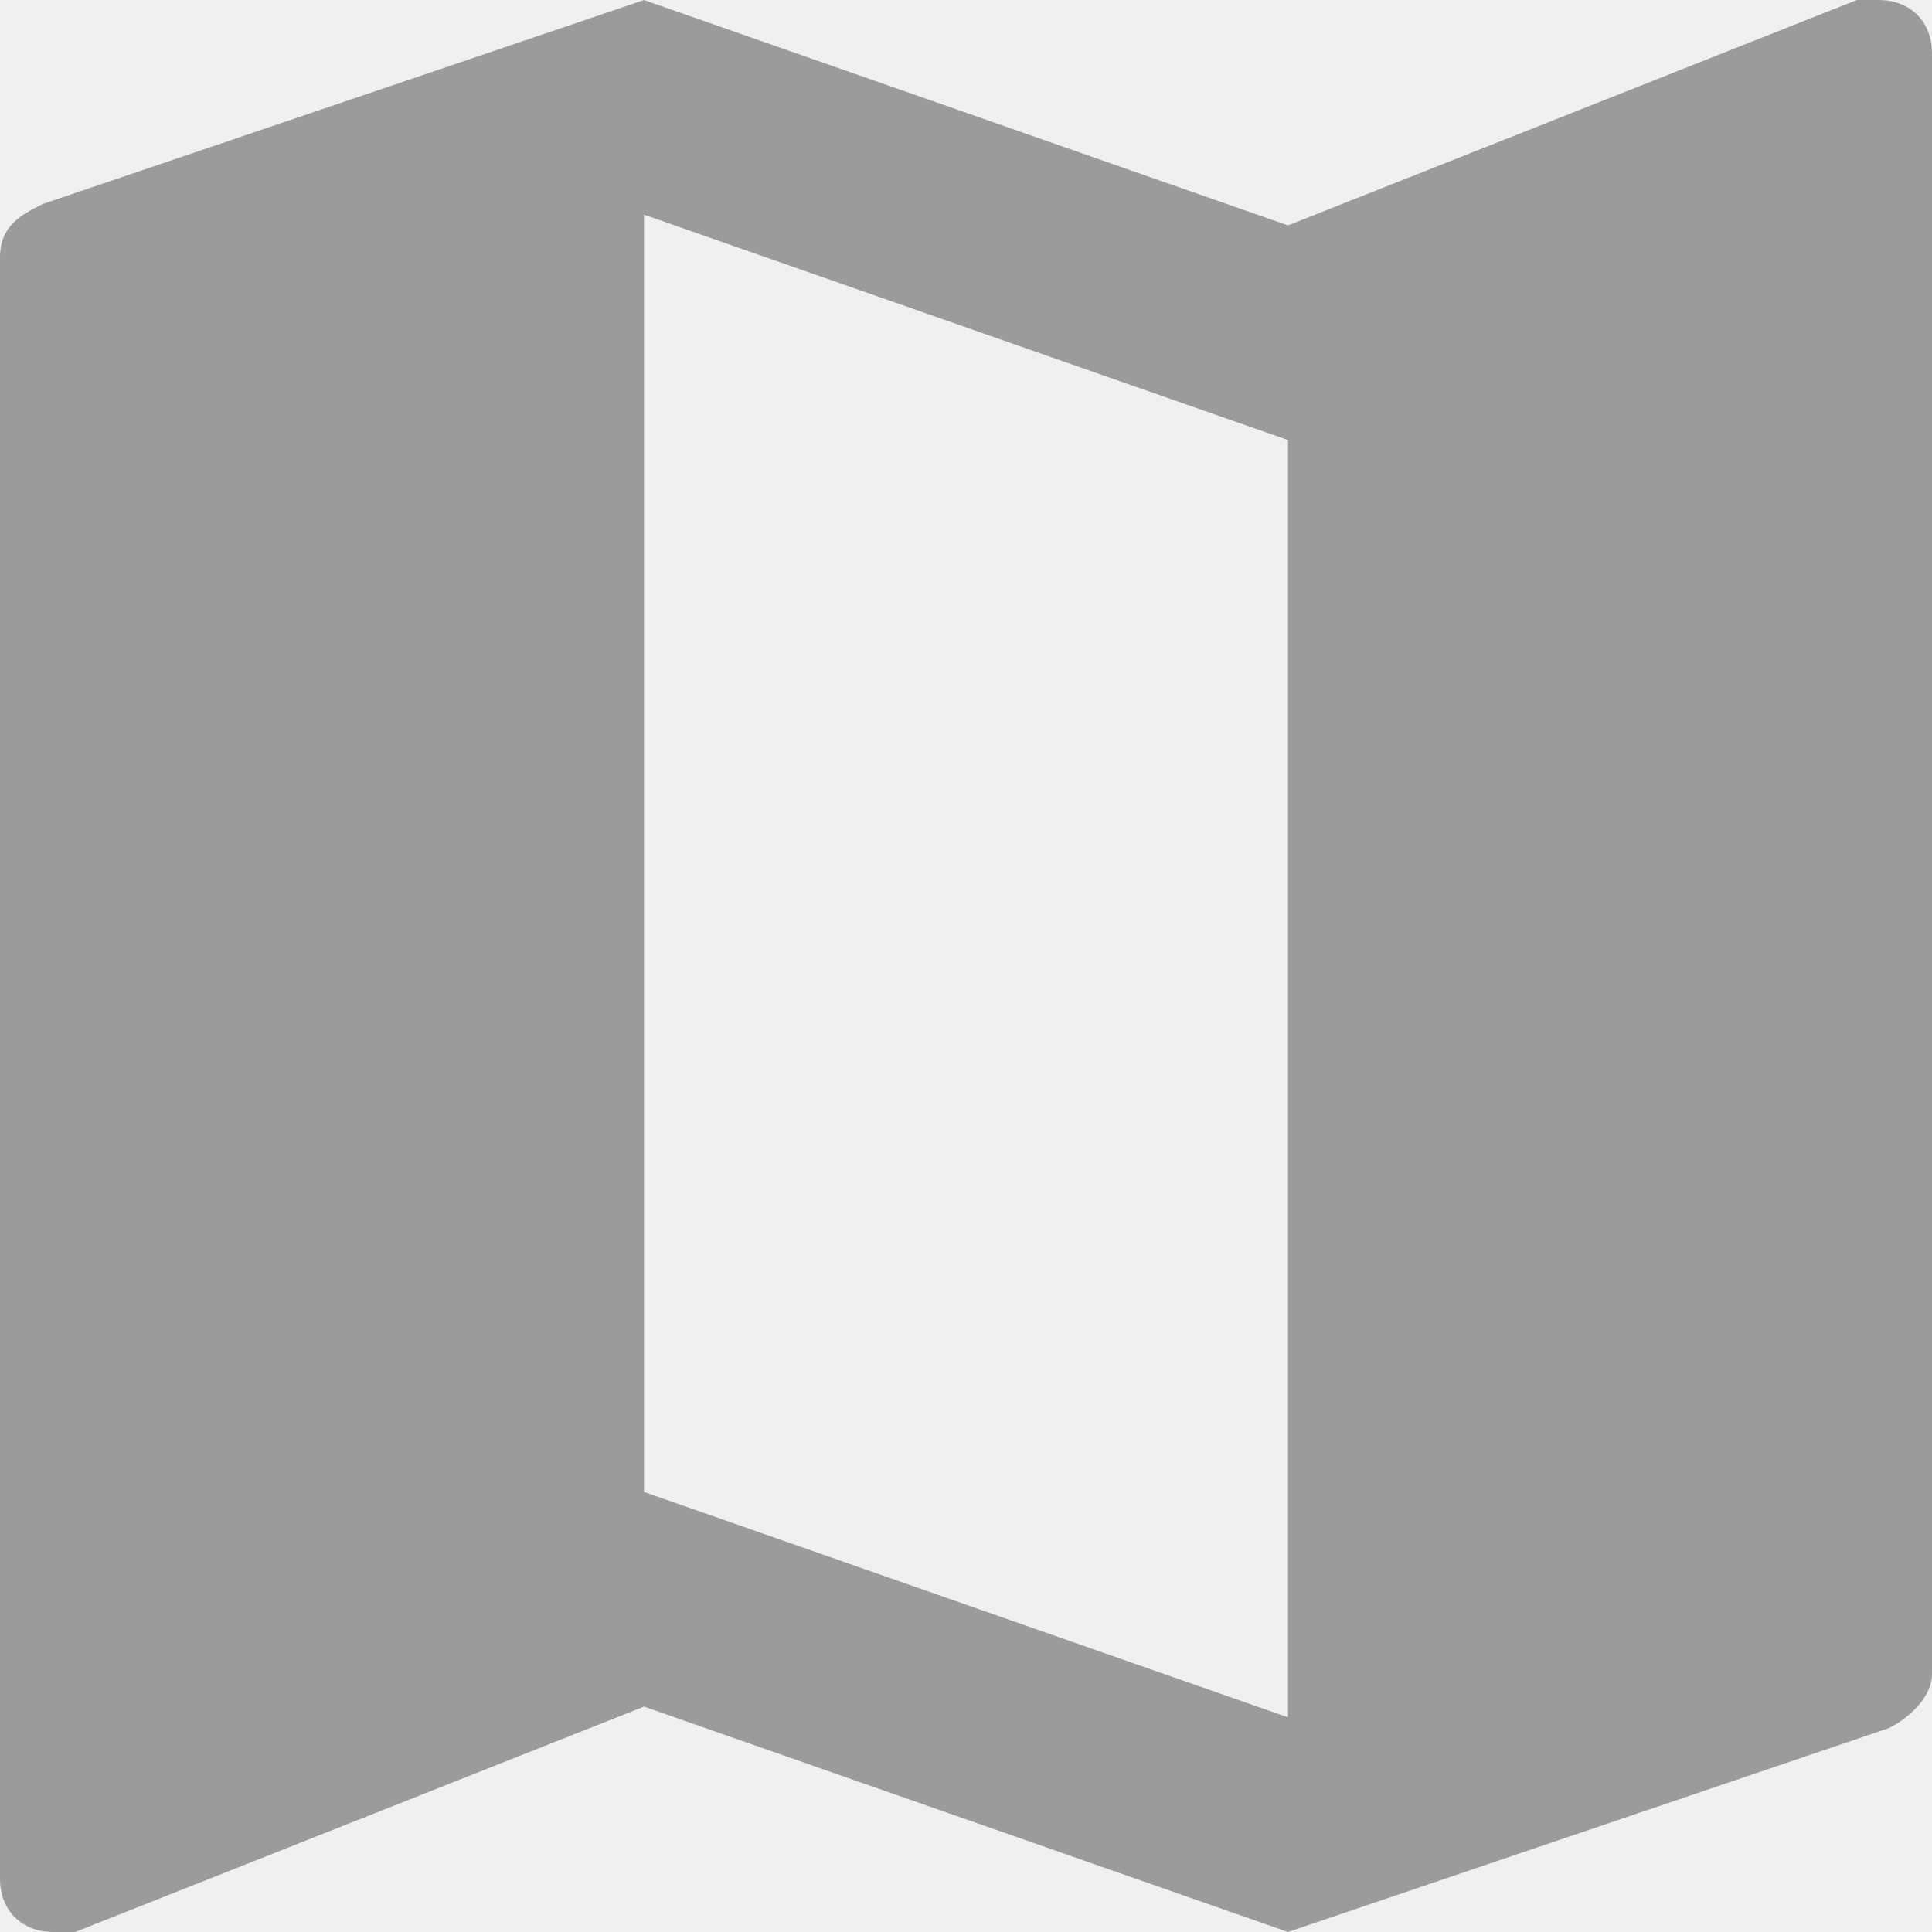
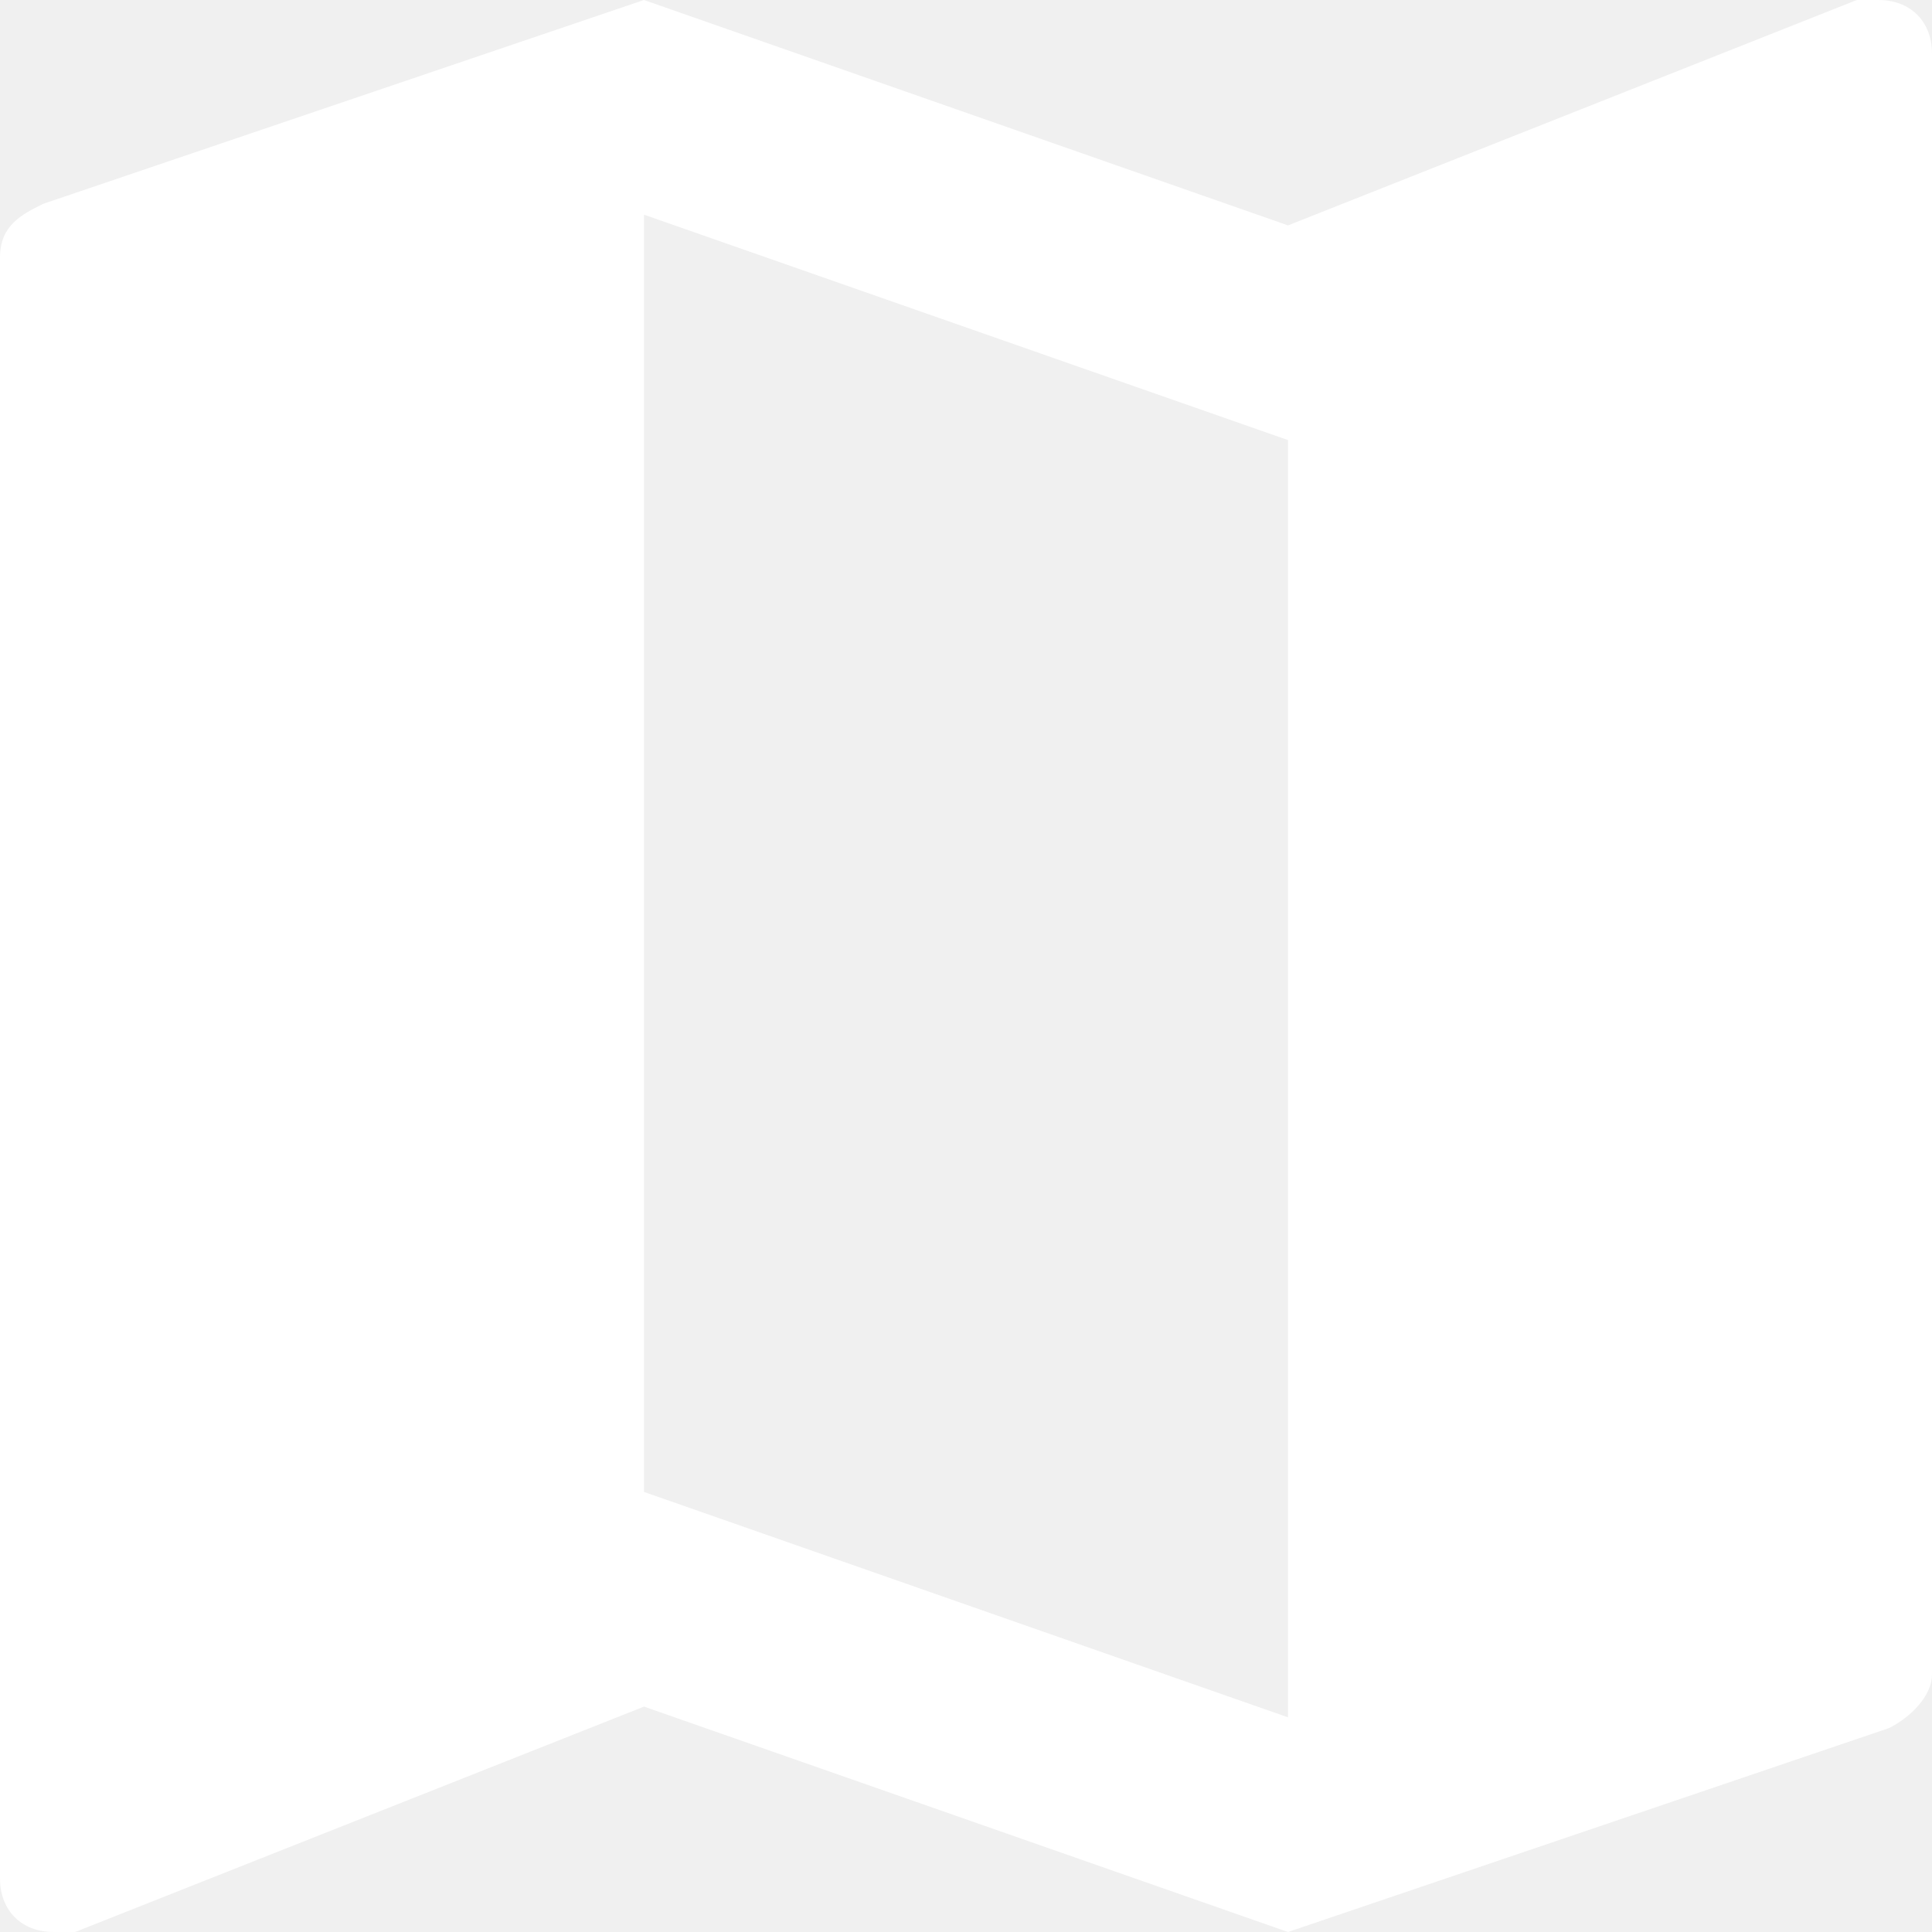
<svg xmlns="http://www.w3.org/2000/svg" width="18" height="18" viewBox="0 0 18 18">
-   <path d="M17.5 0h-.2L12 2.1 6 0 .4 1.9c-.2.1-.4.2-.4.5v15.1c0 .3.2.5.5.5h.2L6 15.9l6 2.1 5.6-1.9c.2-.1.4-.3.4-.5V.5c0-.3-.2-.5-.5-.5zM12 16l-6-2.1V2l6 2.1V16z" fill="#9b9b9b" fill-rule="evenodd" />
+   <path d="M17.5 0h-.2L12 2.1 6 0 .4 1.9c-.2.1-.4.2-.4.5v15.1c0 .3.2.5.5.5h.2L6 15.9l6 2.1 5.6-1.9c.2-.1.4-.3.4-.5V.5c0-.3-.2-.5-.5-.5zM12 16l-6-2.1V2l6 2.1V16z" fill="#fff" fill-rule="evenodd" />
</svg>
